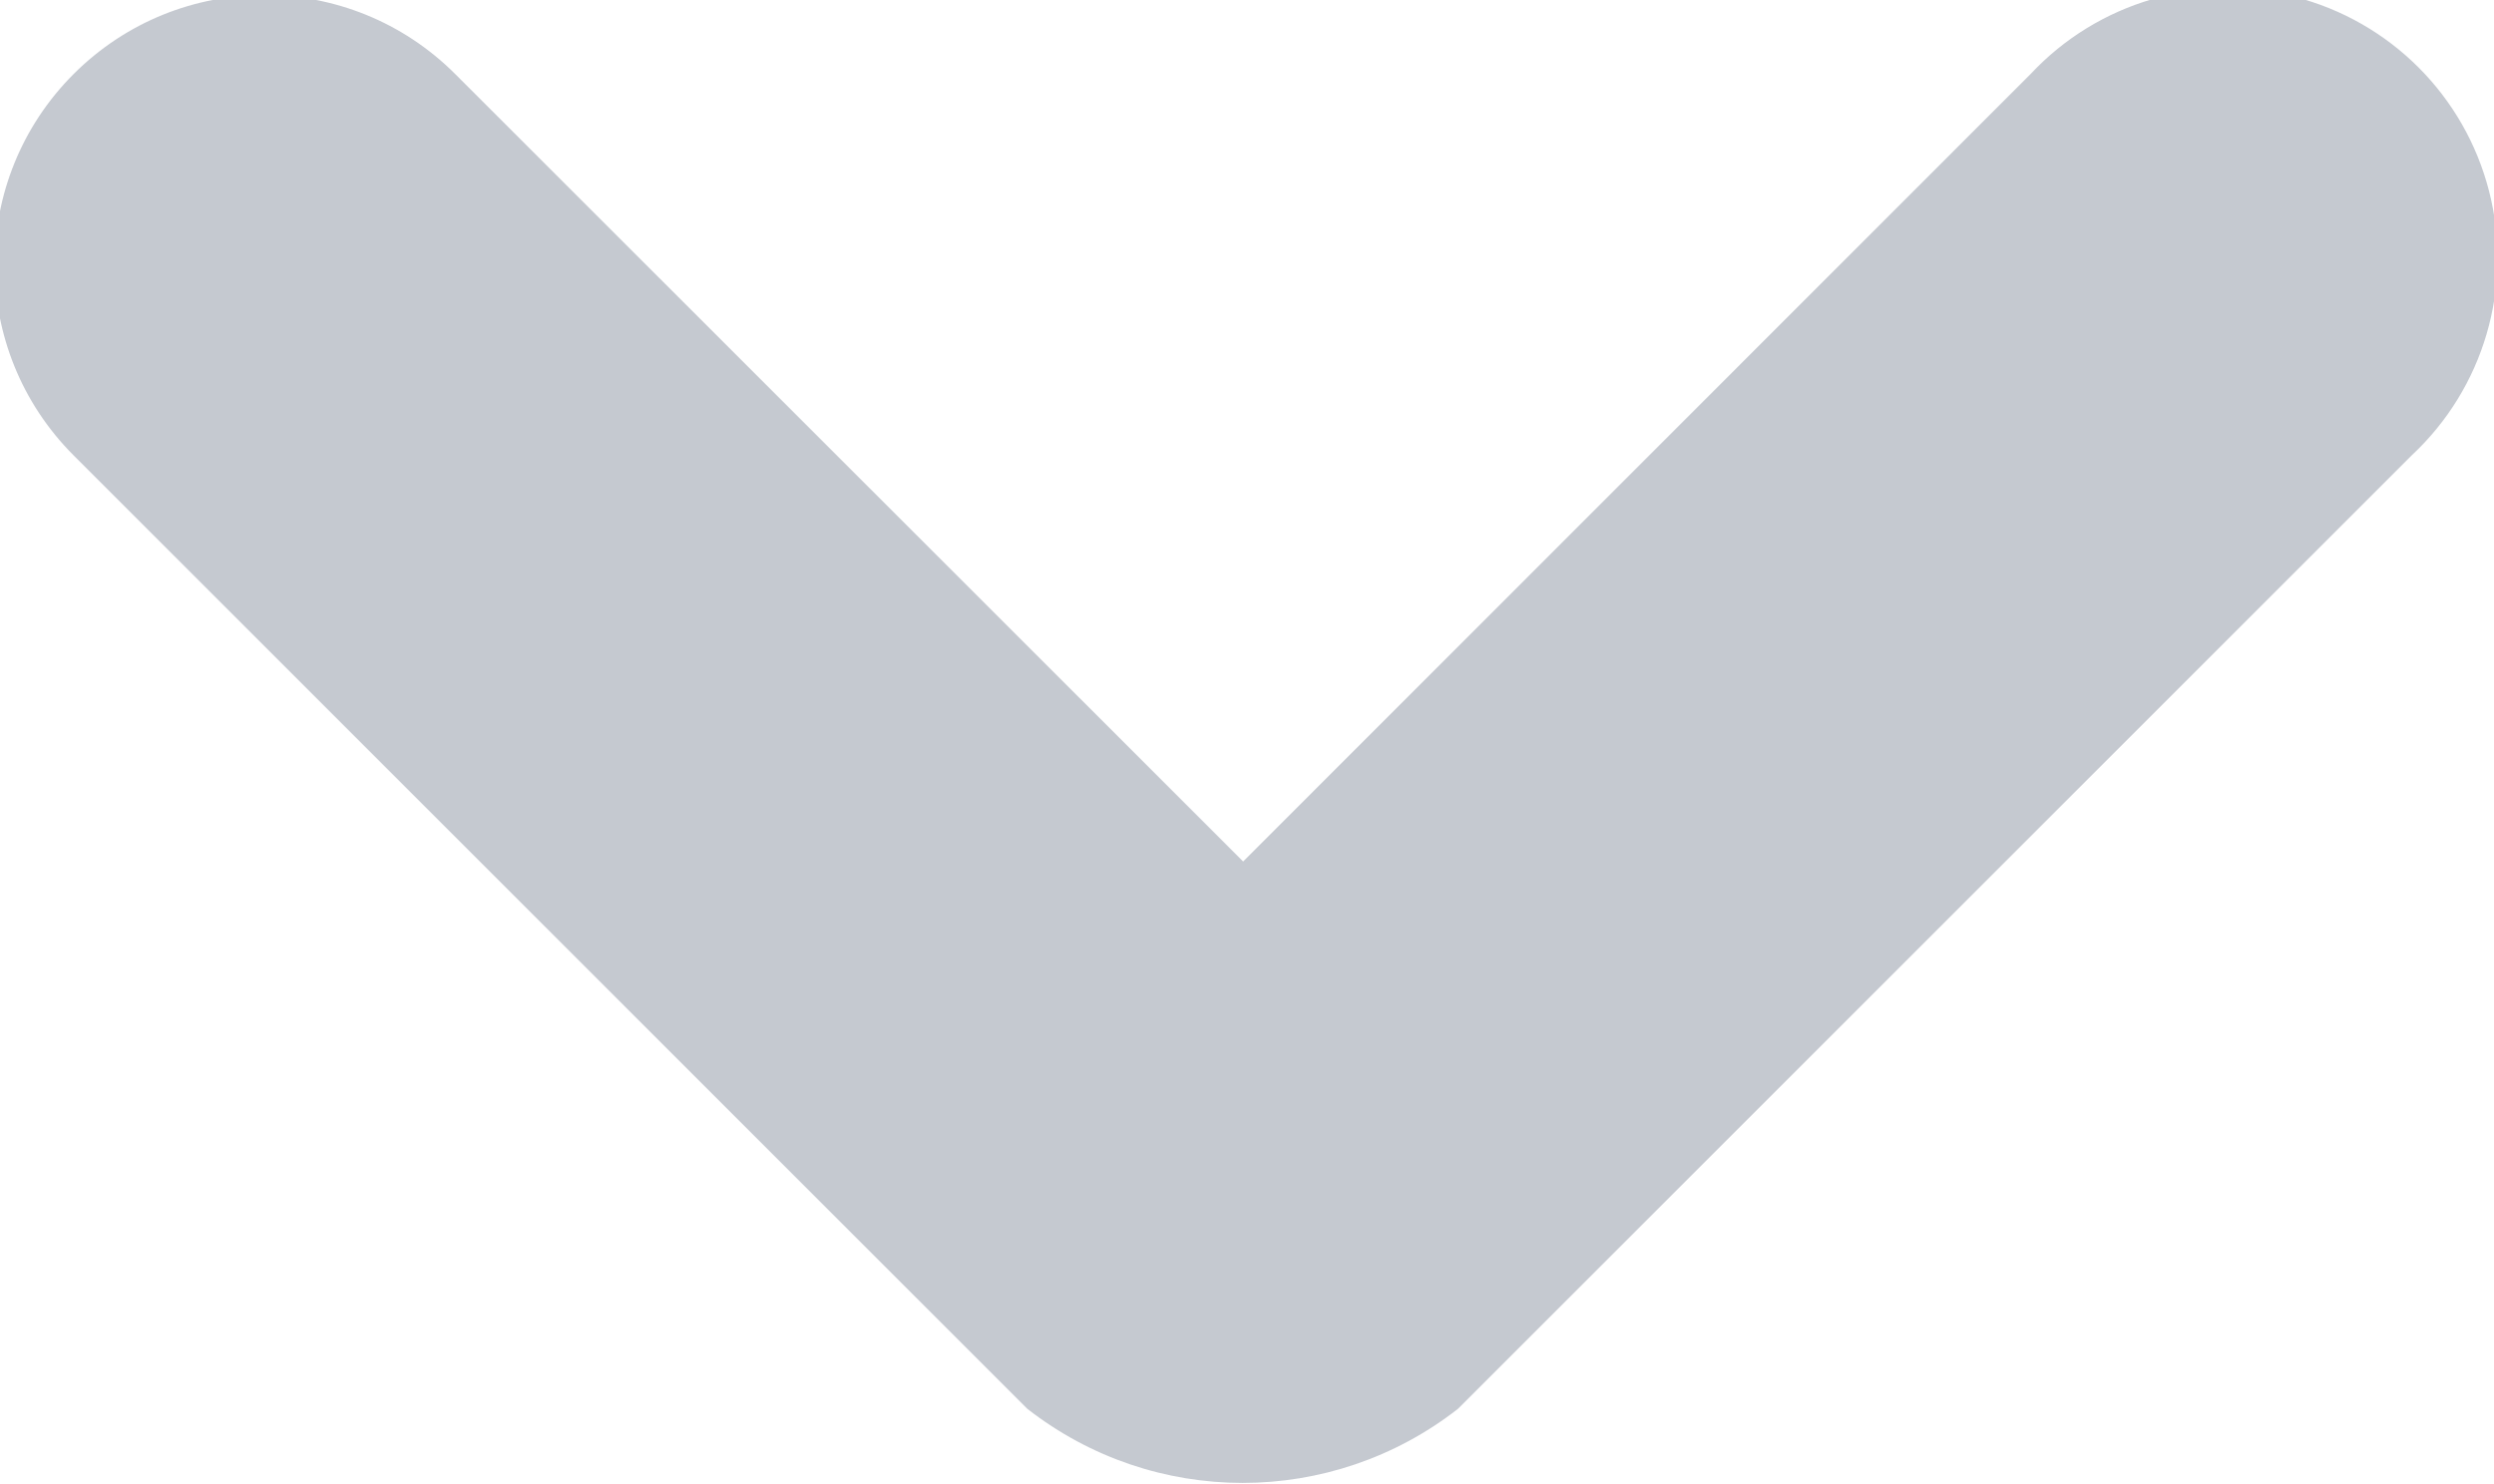
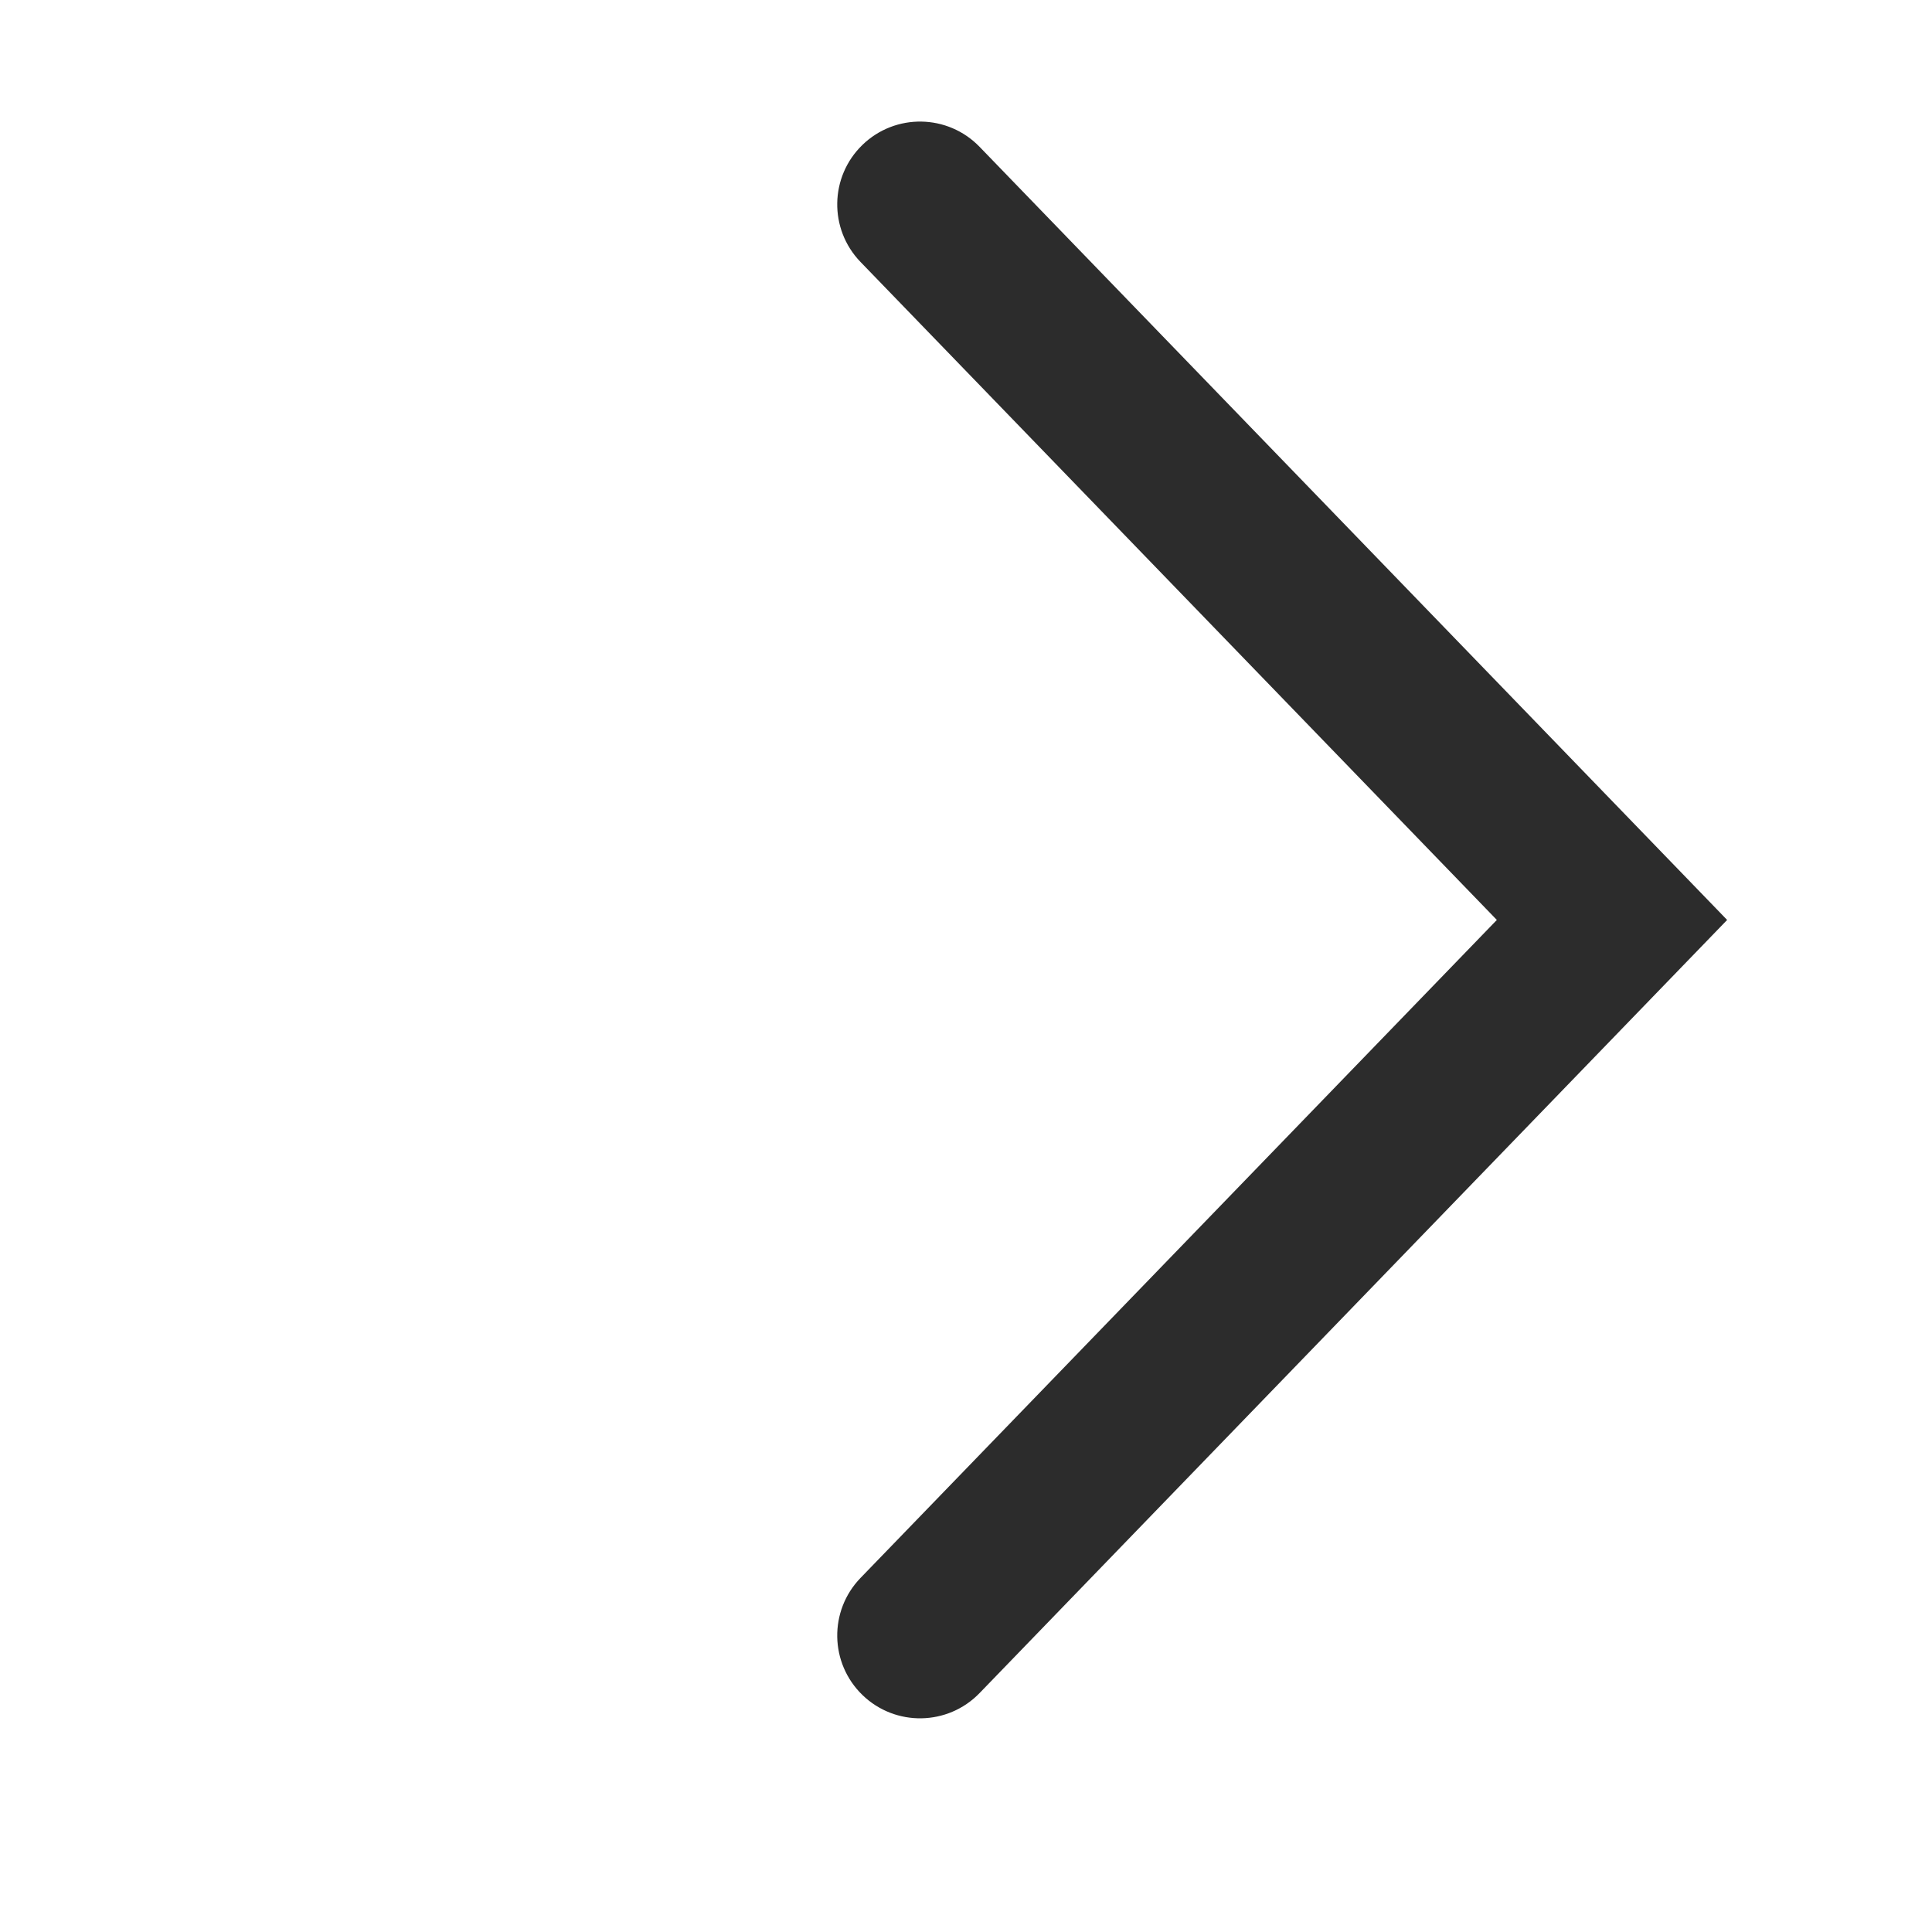
- <svg xmlns="http://www.w3.org/2000/svg" width="10.031" height="5.969" viewBox="0 0 10.031 5.969">
+ <svg xmlns="http://www.w3.org/2000/svg" t="1564806820780" class="icon" viewBox="0 0 1024 1024" version="1.1" p-id="1981" width="200" height="200">
  <defs>
-     <style>
-       .cls-1 {
-         fill: #c5c9d0;
-         fill-rule: evenodd;
-       }
-     </style>
+     <style type="text/css" />
  </defs>
-   <path id="Rounded_Rectangle_7_copy" data-name="Rounded Rectangle 7 copy" class="cls-1" d="M914.7,242.832l-3.836,3.836a1.407,1.407,0,0,1-1.732,0l-3.836-3.836a1.085,1.085,0,1,1,1.535-1.534L910,244.466l3.167-3.168A1.085,1.085,0,1,1,914.7,242.832Z" transform="translate(-905 -241)" />
+   <path d="M456.094 138.845a43.886 43.886 0 0 1 63.098-61.029l396.225 409.776-396.225 409.776a43.886 43.886 0 1 1-63.098-61.029l337.265-348.747L456.094 138.845z" fill="#2c2c2c" p-id="1982" />
</svg>
